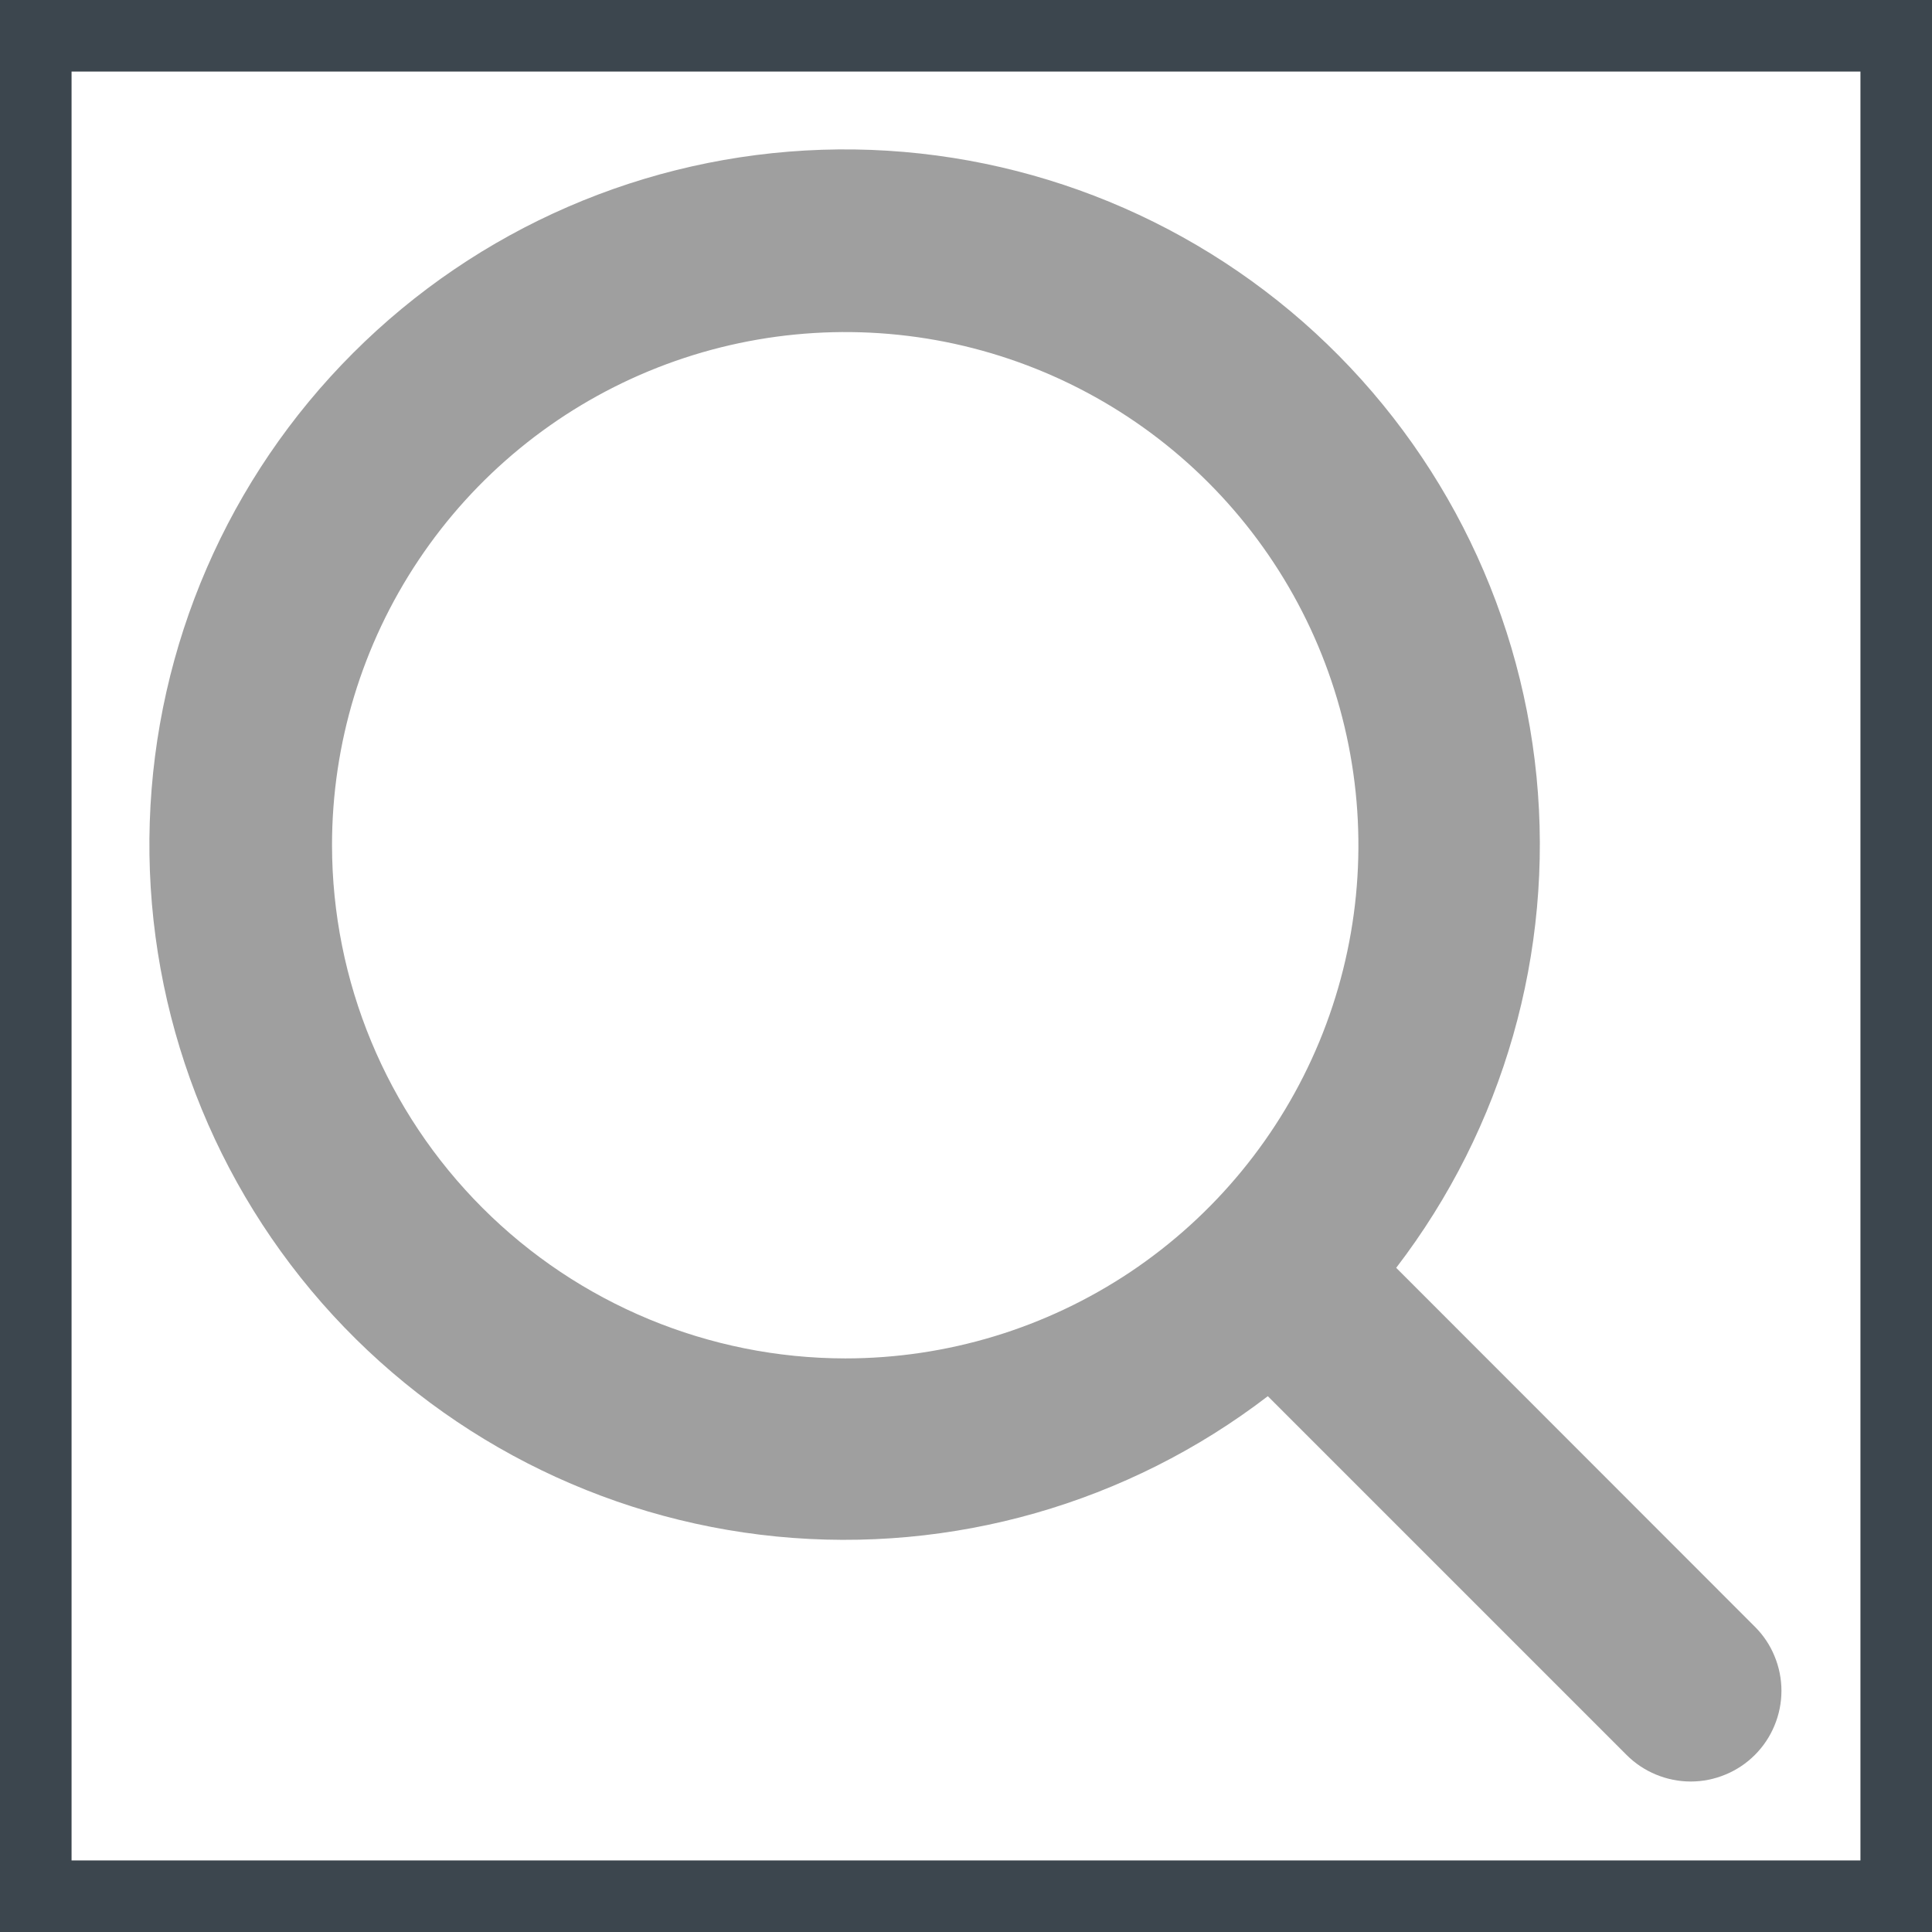
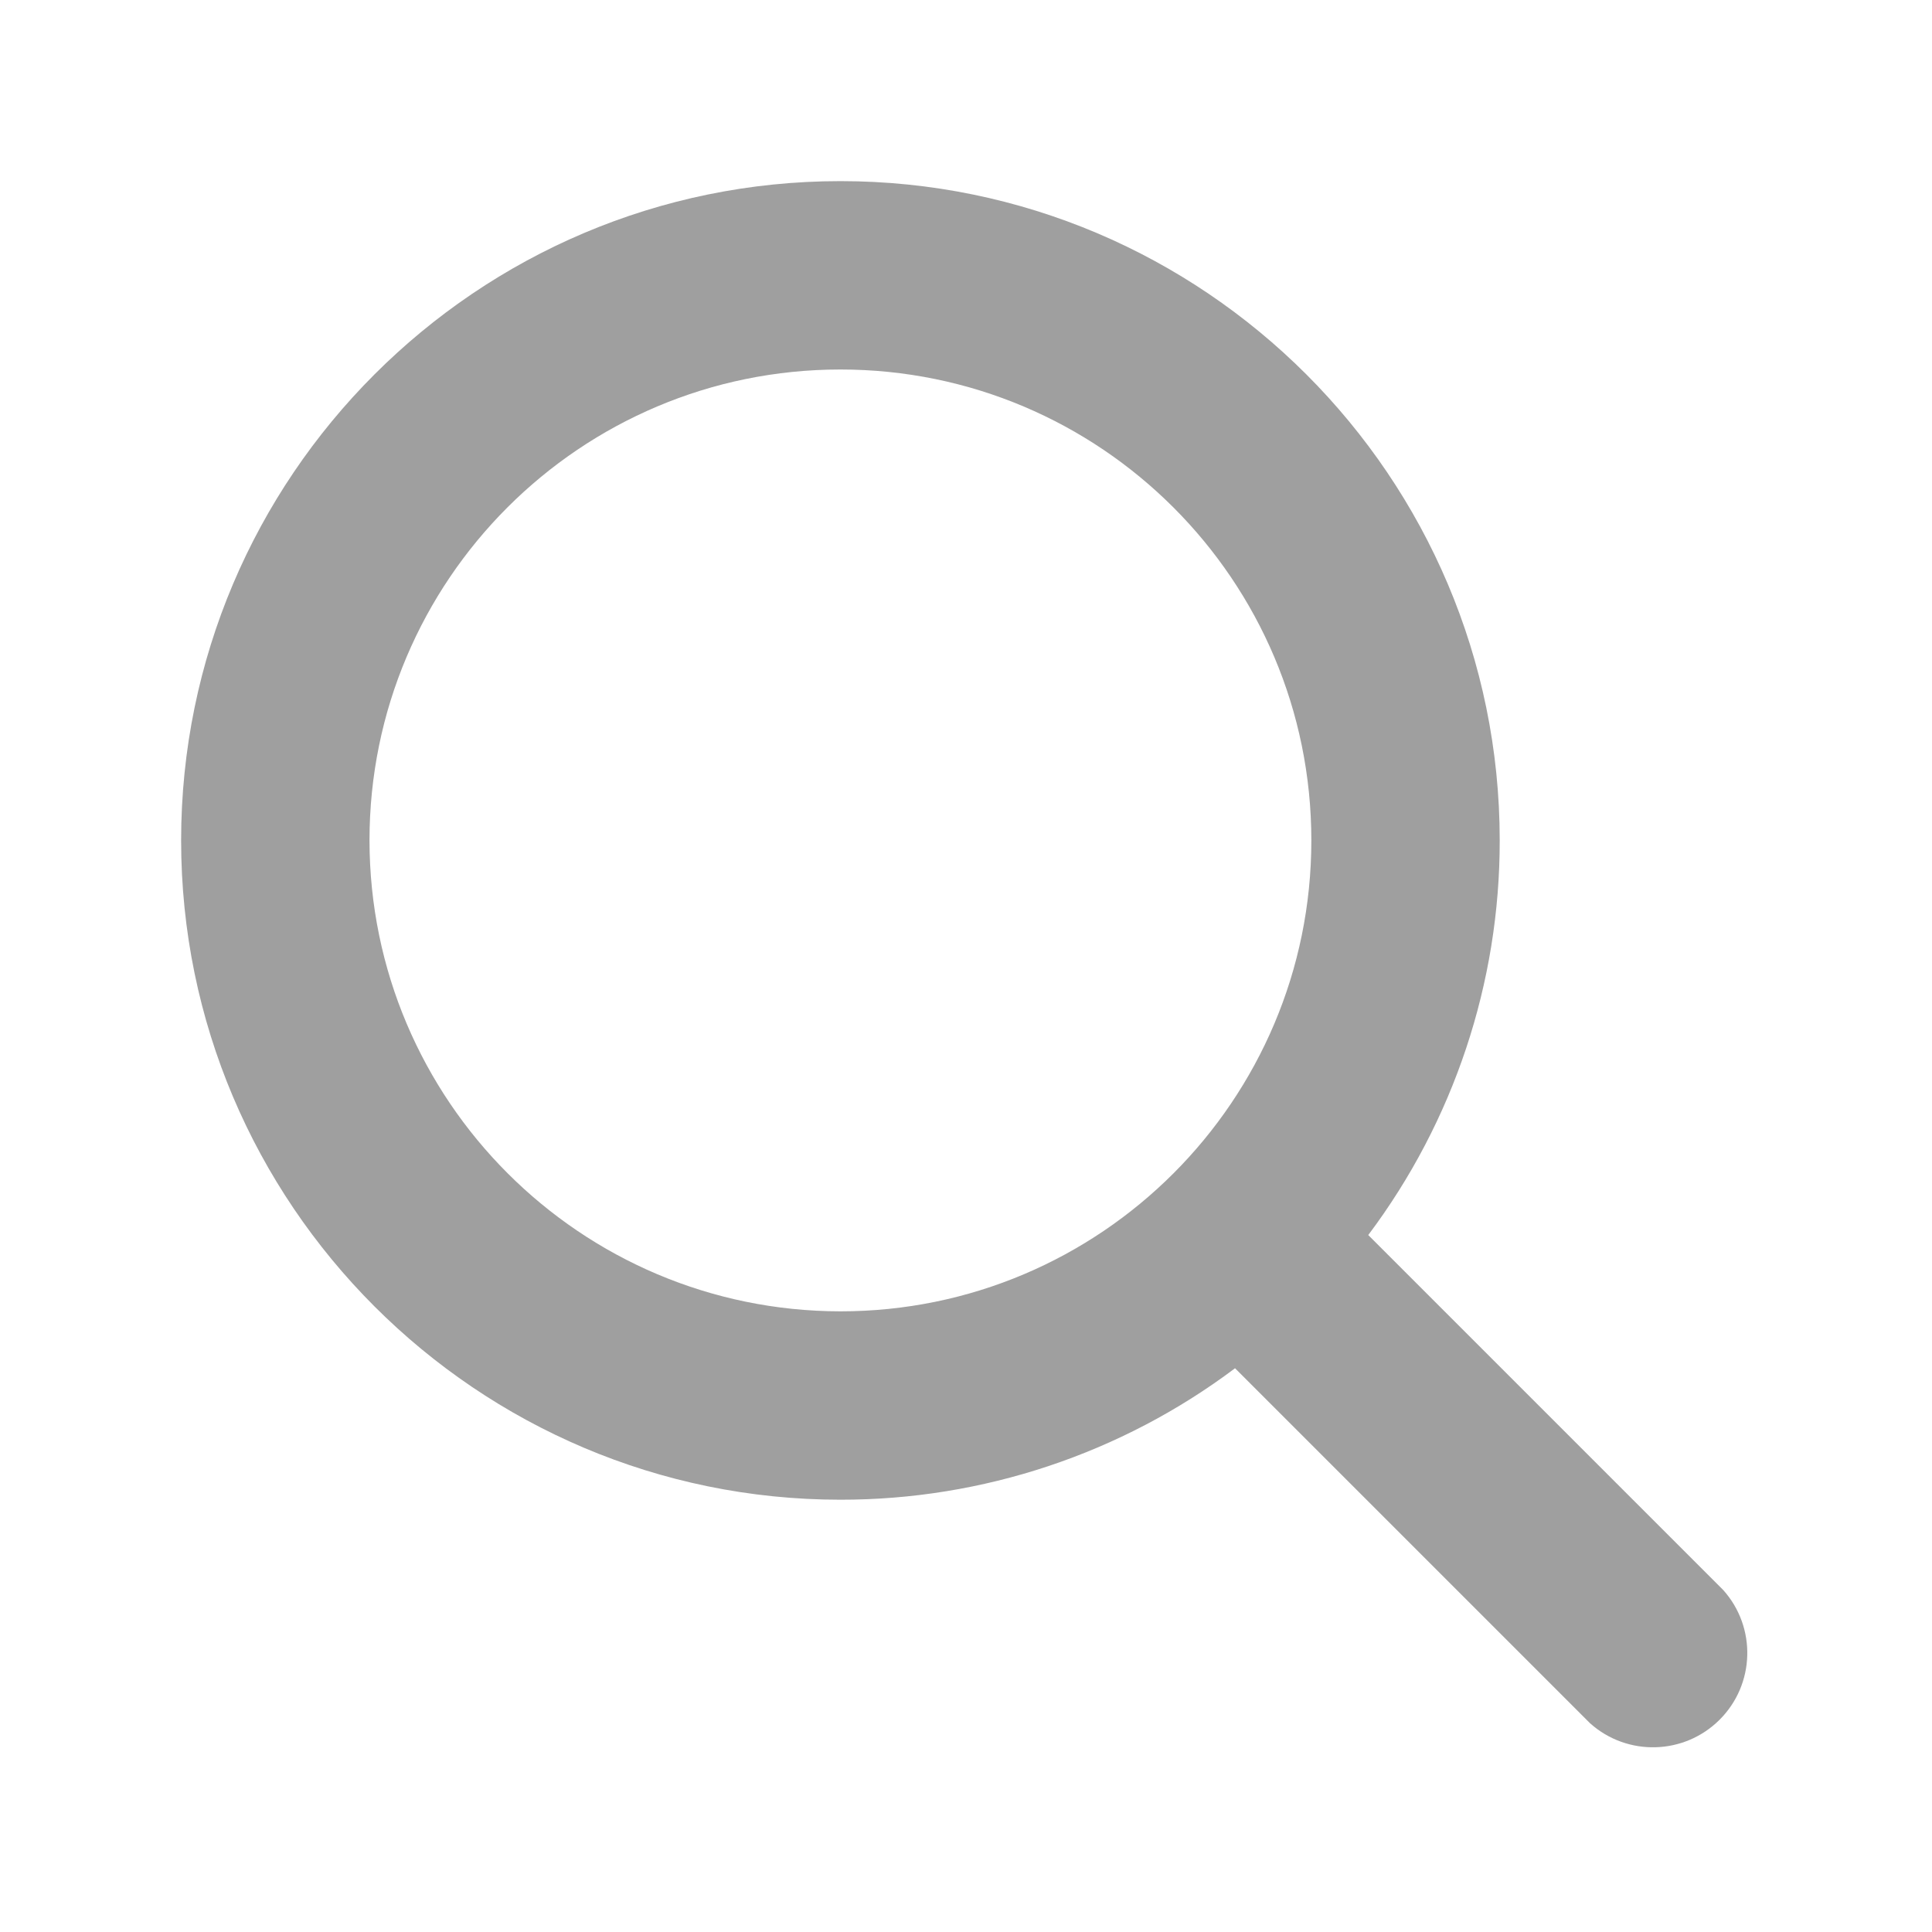
- <svg xmlns="http://www.w3.org/2000/svg" width="27" height="27" viewBox="0 0 27 27" fill="none">
-   <rect x="0.5" y="0.5" width="26" height="26" stroke="#3C464E" />
-   <path d="M24.52 22.729L19.512 17.718C21.013 15.761 21.714 13.307 21.473 10.852C21.231 8.397 20.064 6.126 18.21 4.499C16.355 2.873 13.951 2.012 11.486 2.093C9.02 2.174 6.678 3.189 4.934 4.934C3.189 6.678 2.174 9.02 2.093 11.486C2.012 13.951 2.873 16.355 4.499 18.21C6.126 20.064 8.397 21.231 10.852 21.473C13.307 21.714 15.761 21.013 17.718 19.512L22.732 24.526C22.849 24.643 22.989 24.737 23.143 24.8C23.297 24.864 23.462 24.897 23.628 24.897C23.794 24.897 23.959 24.864 24.113 24.8C24.267 24.737 24.407 24.643 24.524 24.526C24.642 24.408 24.736 24.268 24.799 24.114C24.863 23.96 24.896 23.796 24.896 23.629C24.896 23.462 24.863 23.298 24.799 23.144C24.736 22.99 24.642 22.85 24.524 22.733L24.52 22.729ZM4.64 11.812C4.64 10.394 5.061 9.007 5.849 7.828C6.637 6.648 7.757 5.729 9.068 5.186C10.378 4.644 11.82 4.502 13.211 4.778C14.603 5.055 15.881 5.738 16.884 6.741C17.887 7.744 18.57 9.022 18.846 10.413C19.123 11.804 18.981 13.246 18.438 14.557C17.895 15.867 16.976 16.987 15.797 17.776C14.617 18.564 13.231 18.984 11.812 18.984C9.911 18.982 8.088 18.226 6.743 16.881C5.399 15.537 4.642 13.714 4.64 11.812Z" fill="#9F9F9F" />
+ <svg xmlns="http://www.w3.org/2000/svg" width="24" height="24" viewBox="0 0 512 512">
+   <path fill="#9f9f9f" d="M456.69 421.39L362.6 327.3a173.81 173.81 0 0 0 34.84-104.58C397.44 126.38 319.06 48 222.72 48S48 126.38 48 222.72s78.38 174.72 174.72 174.72A173.81 173.81 0 0 0 327.3 362.6l94.09 94.09a25 25 0 0 0 35.3-35.3M97.92 222.72a124.8 124.8 0 1 1 124.8 124.8a124.95 124.95 0 0 1-124.8-124.8" />
</svg>
